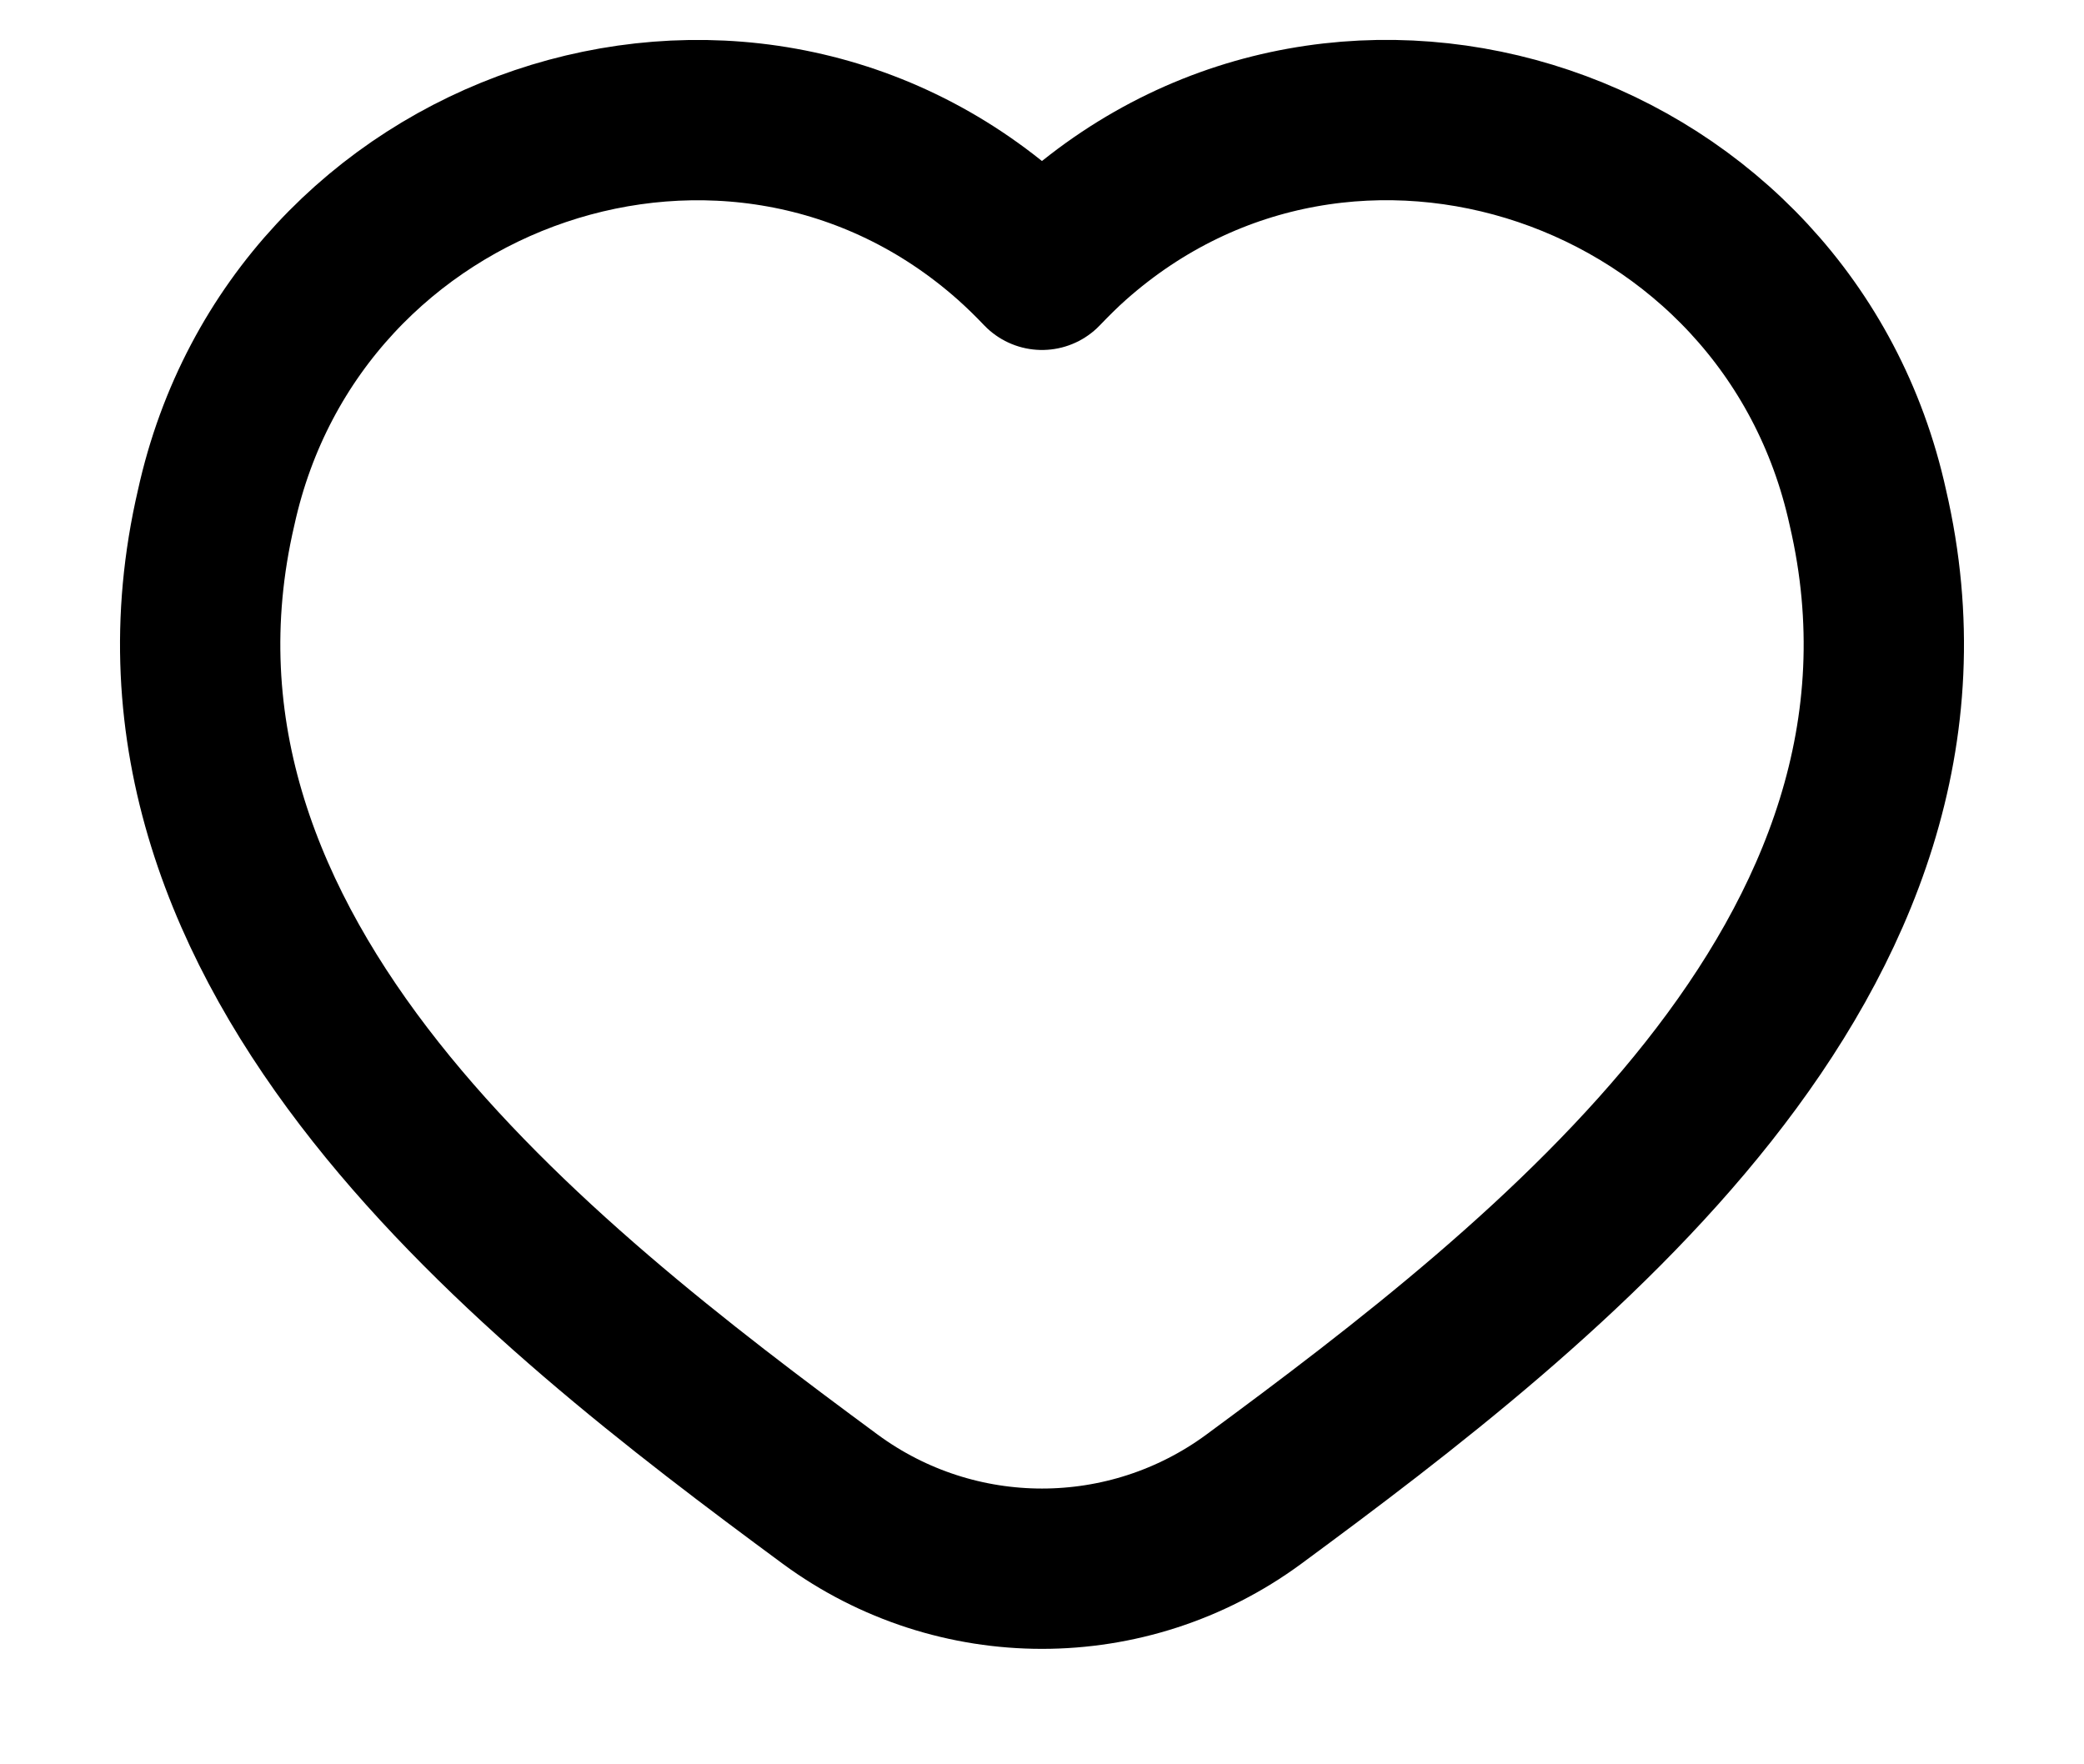
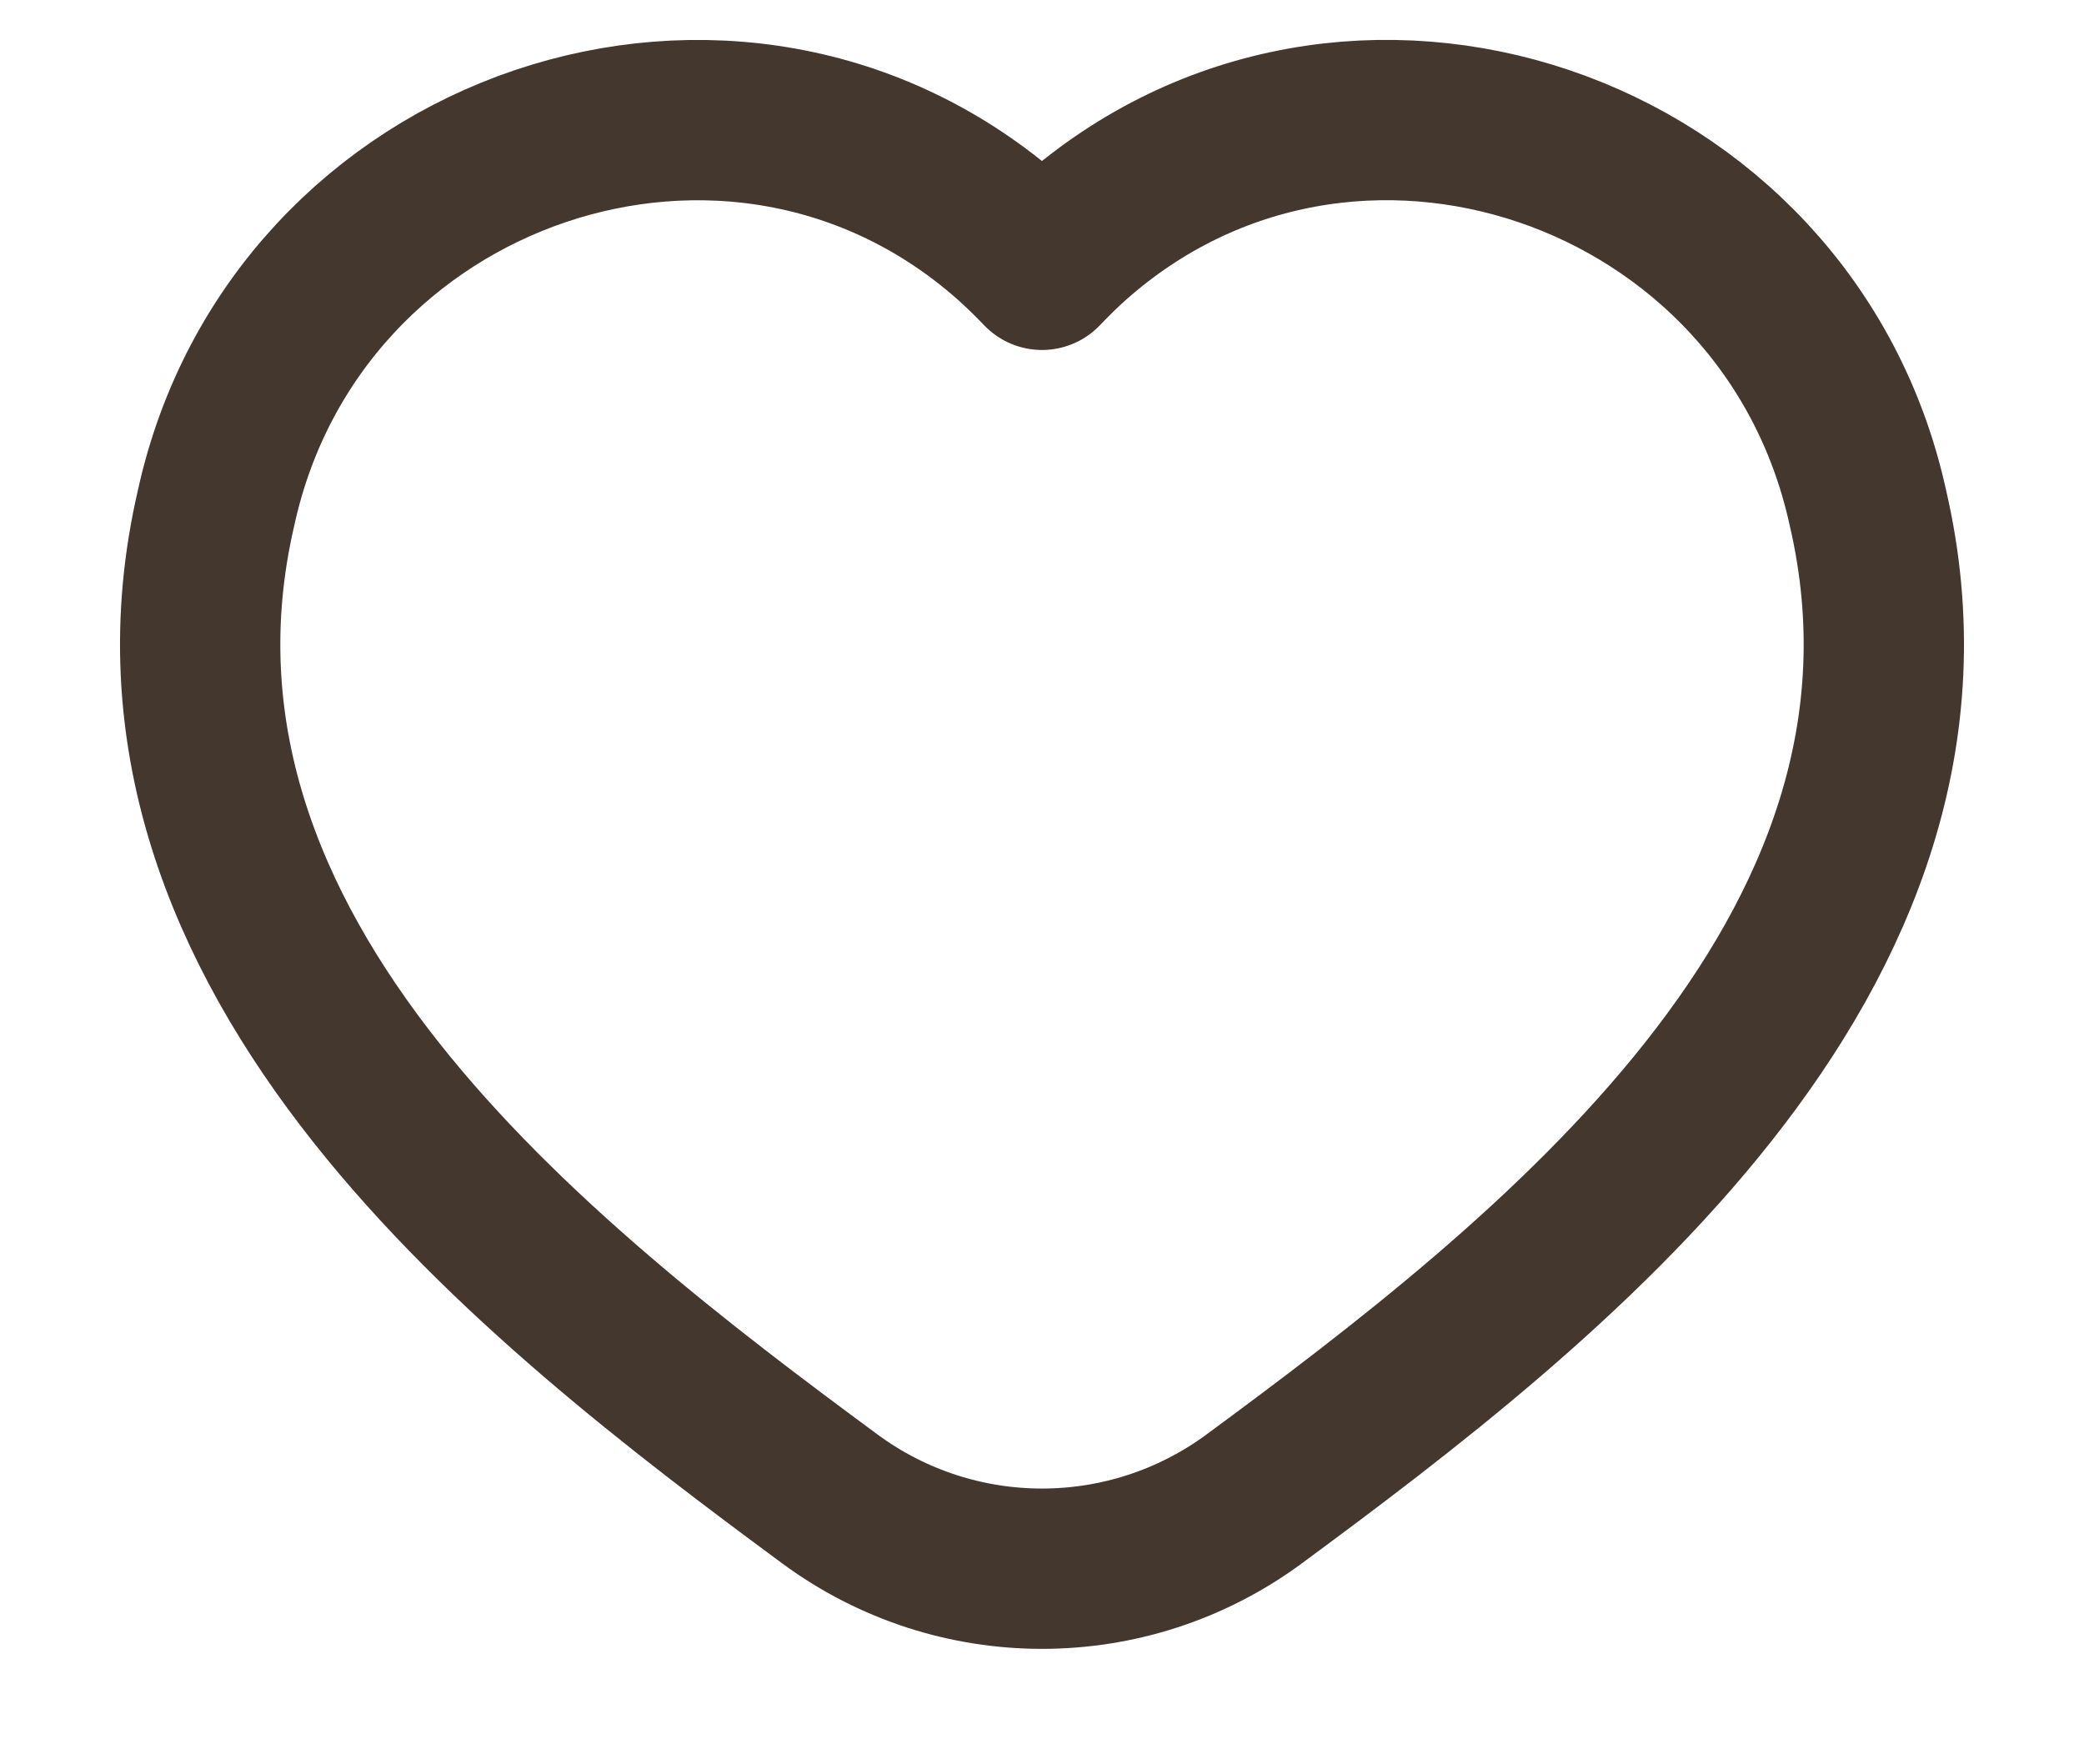
- <svg xmlns="http://www.w3.org/2000/svg" fill="none" stroke="#000000" stroke-width="2" stroke-linecap="round" stroke-linejoin="round" viewBox="11 14 26 22" id="Heart--Streamline-Plump">
+ <svg xmlns="http://www.w3.org/2000/svg" fill="none" stroke="#44382E" stroke-width="2" stroke-linecap="round" stroke-linejoin="round" viewBox="11 14 26 22" id="Heart--Streamline-Plump">
  <path id="Union_3" d="M23.616 16.993c-3.438 -3.051 -8.927 -1.18 -9.919 3.338 -0.655 2.813 0.377 5.25 1.99 7.29 1.605 2.03 3.83 3.724 5.671 5.082a4.459 4.459 0 0 0 5.284 0c1.842 -1.358 4.066 -3.052 5.671 -5.083 1.613 -2.04 2.645 -4.476 1.99 -7.289 -0.992 -4.519 -6.48 -6.39 -9.92 -3.338 -0.131 0.116 -0.26 0.245 -0.383 0.373a6.559 6.559 0 0 0 -0.384 -0.373Z" />
</svg>
